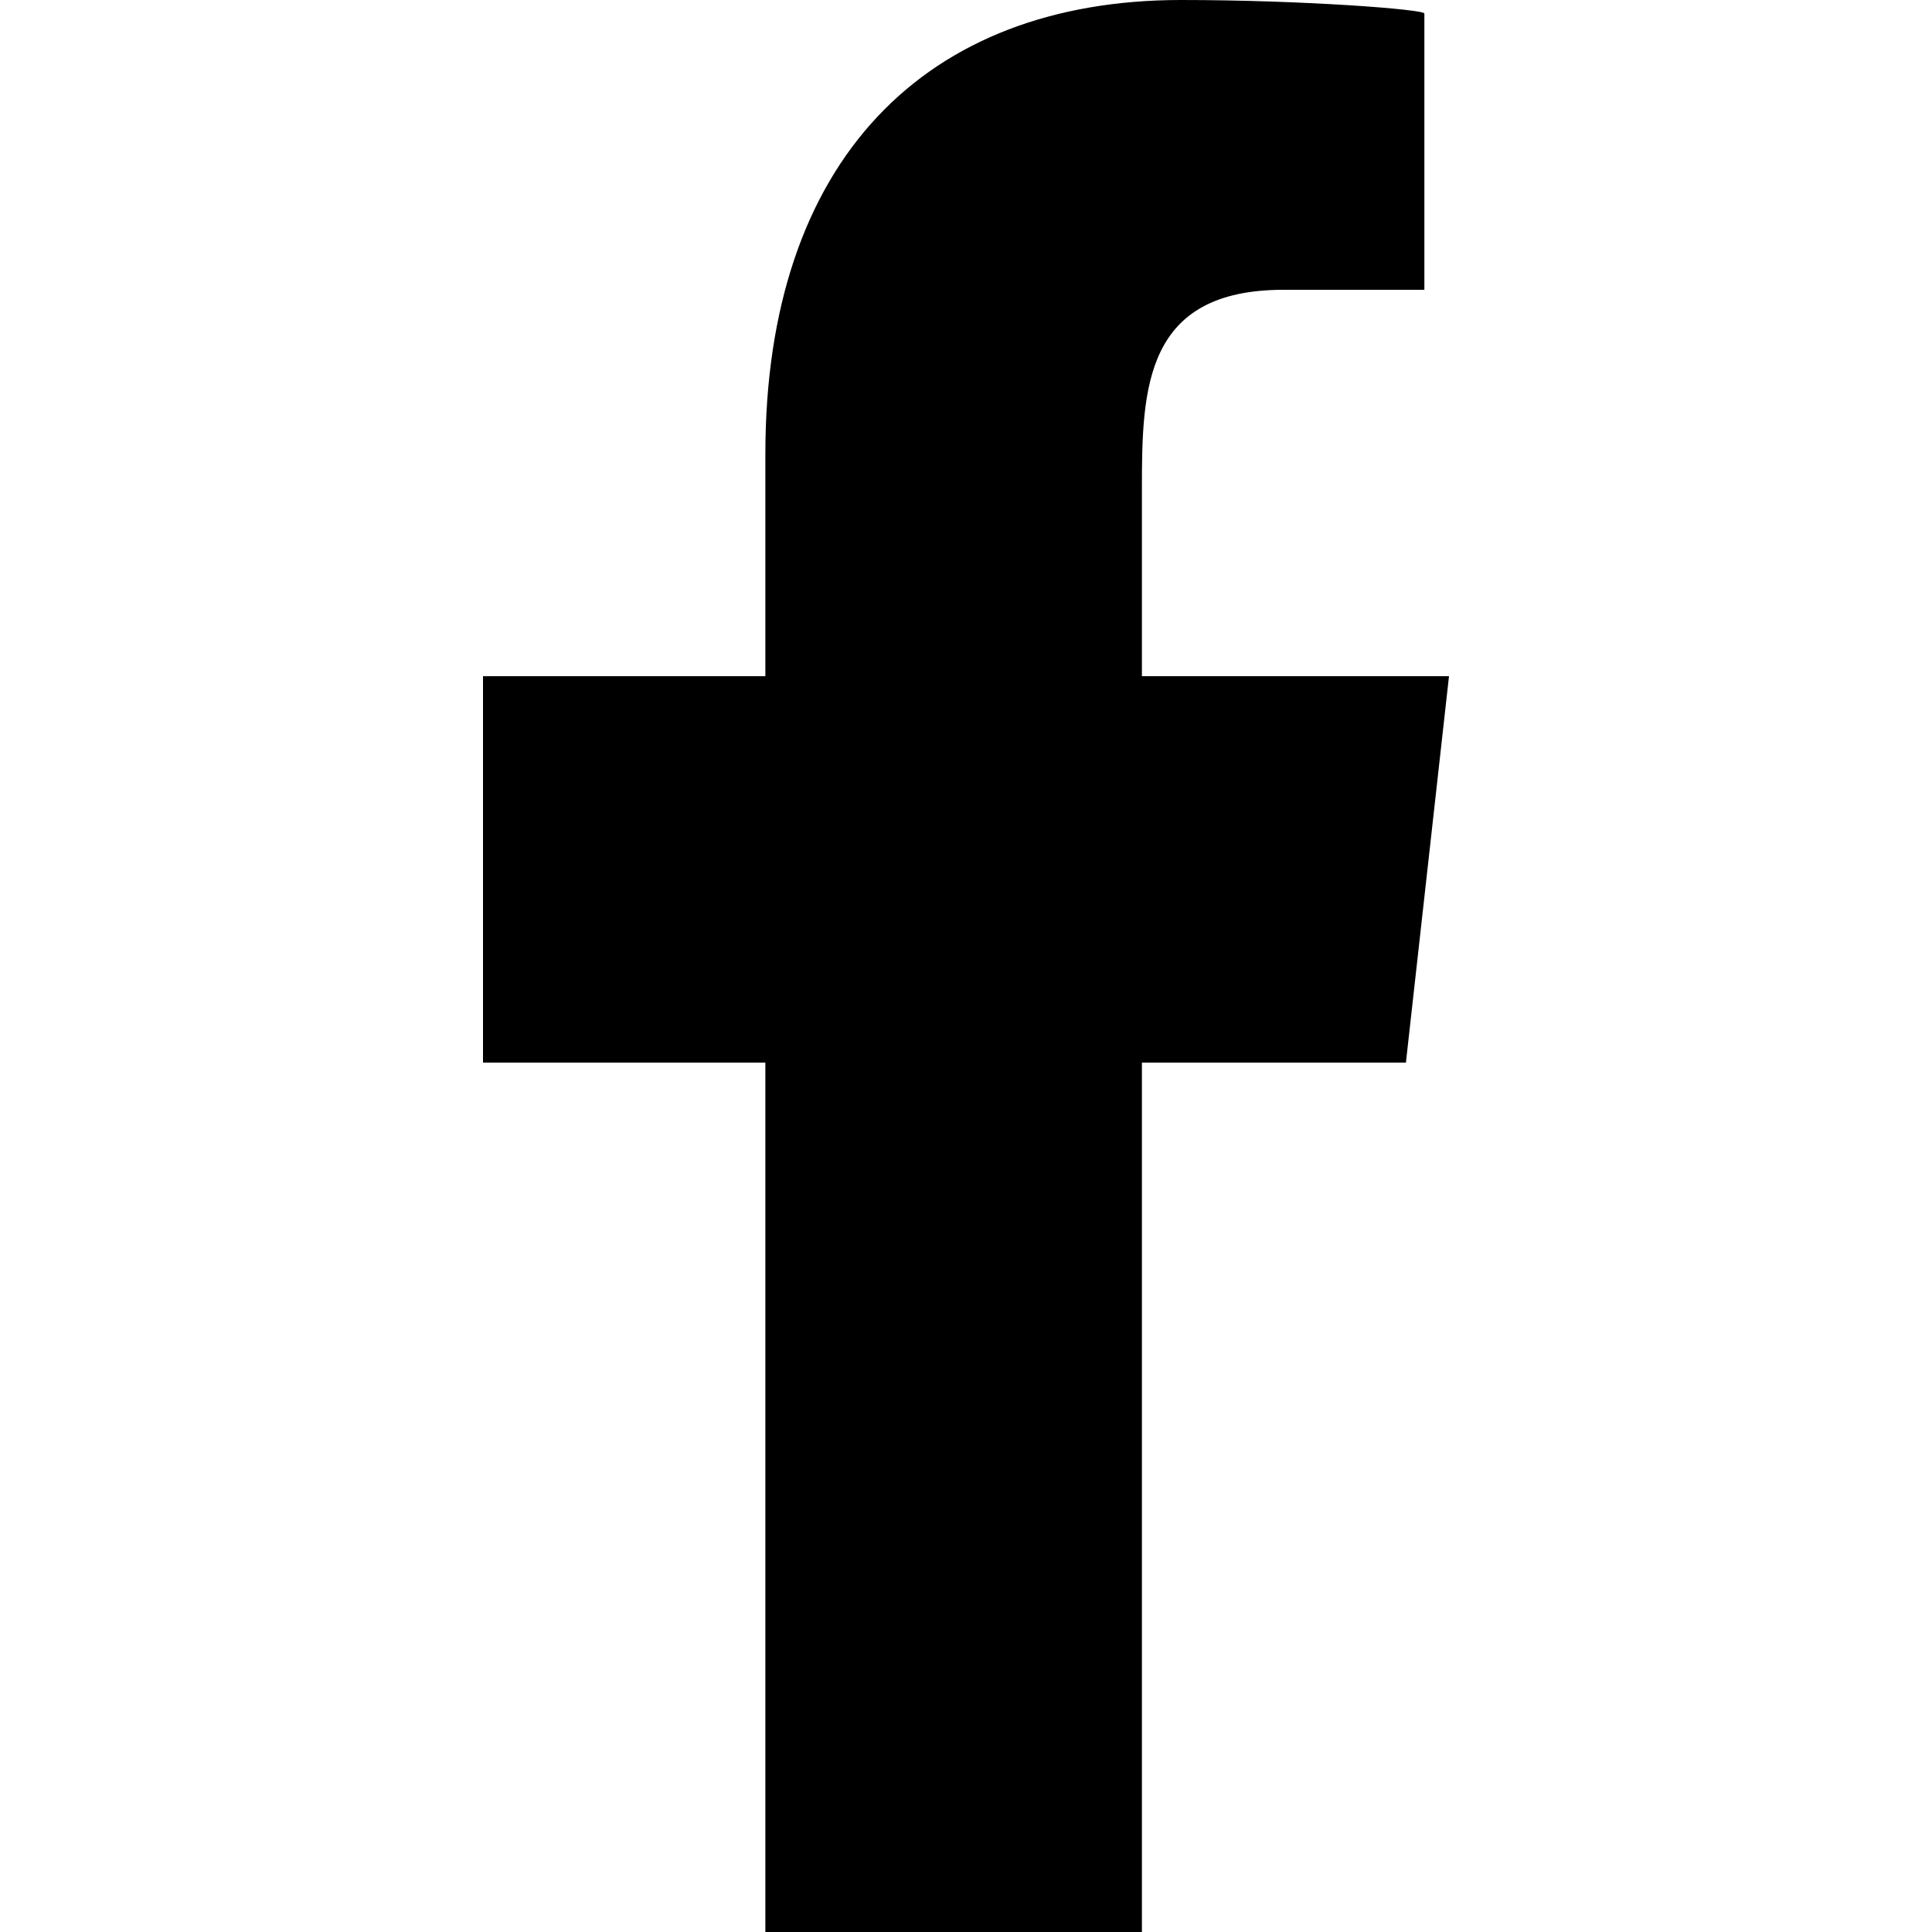
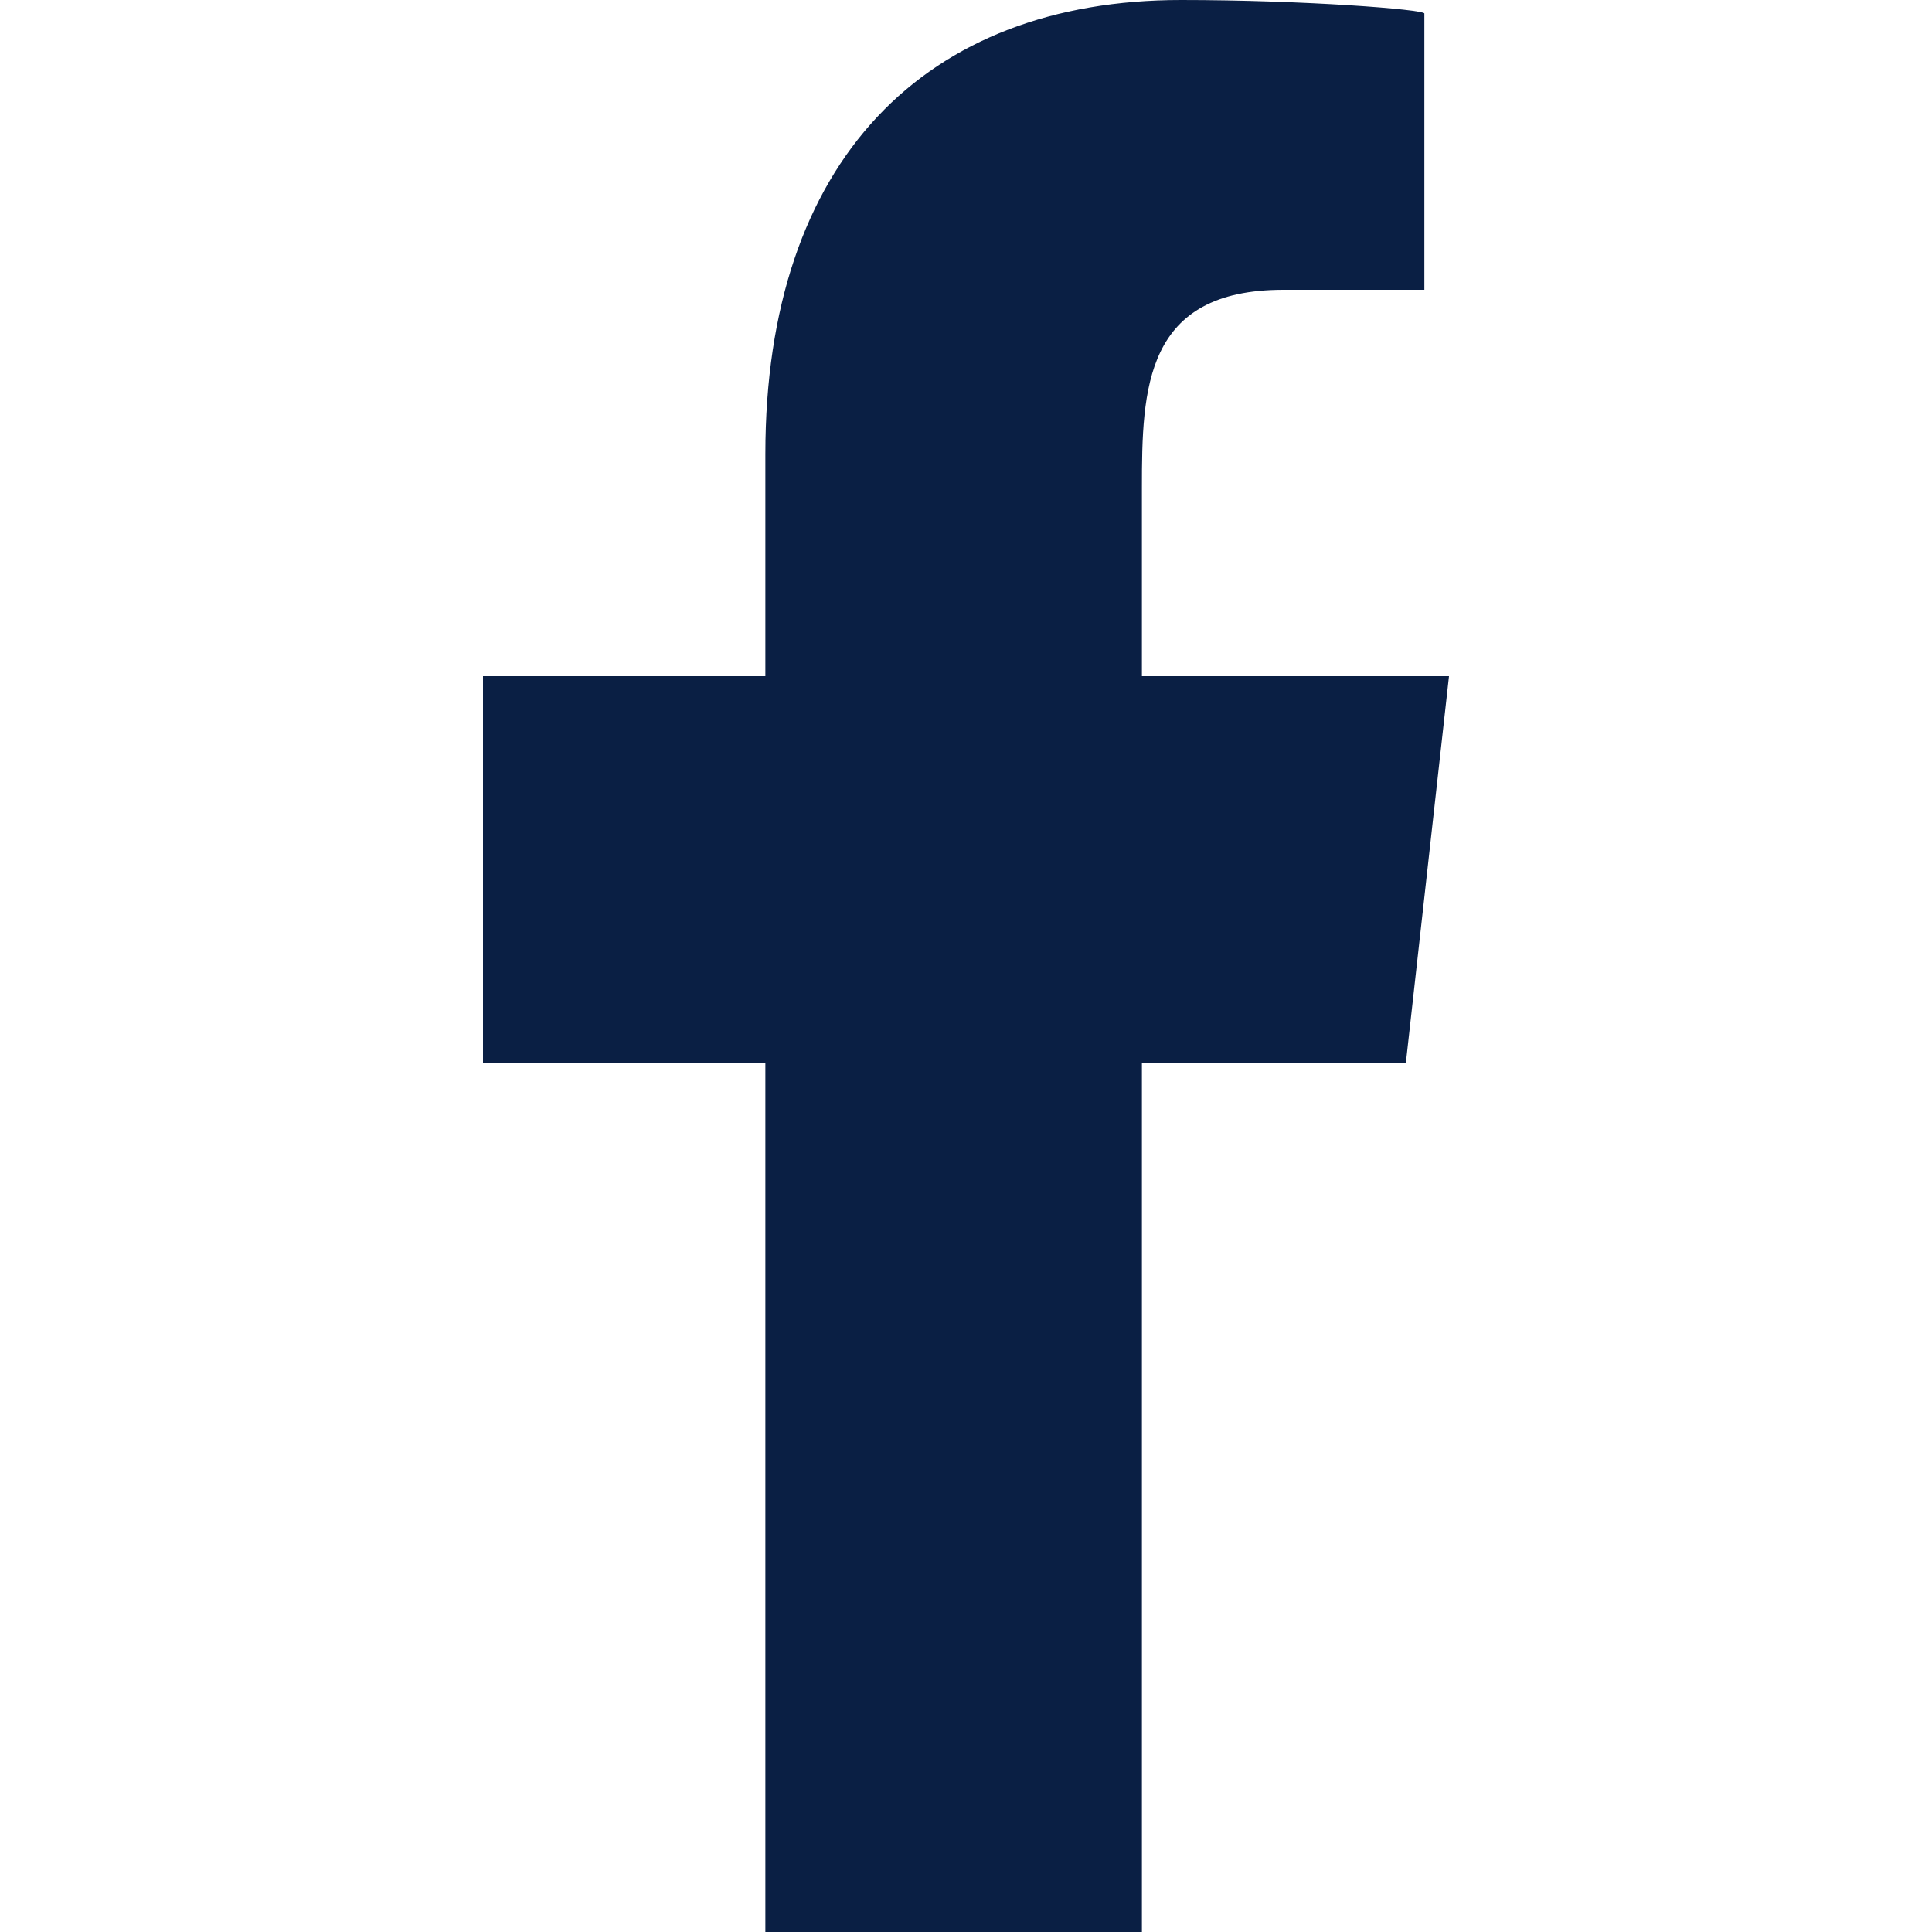
<svg xmlns="http://www.w3.org/2000/svg" width="800px" height="800px" viewBox="-5 0 20 20" version="1.1">
  <defs>

</defs>
  <g id="Page-1" stroke="none" stroke-width="1" fill="none" fill-rule="evenodd">
-     <g id="Dribbble-Light-Preview" transform="translate(-385, -7399)" fill="#000000">
+     <g id="Dribbble-Light-Preview" transform="translate(-385, -7399)" fill="#0a1f44">
      <g id="icons" transform="translate(56, 160)">
        <path d="M335.821,7259 L335.821,7250 L338.554,7250 L339,7246 L335.821,7246 L335.821,7244.052 C335.821,7243.022 335.848,7242 337.287,7242 L338.745,7242 L338.745,7239.14 C338.745,7239.097 337.492,7239 336.226,7239 C333.58,7239 331.923,7240.657 331.923,7243.7 L331.923,7246 L329,7246 L329,7250 L331.923,7250 L331.923,7259 L335.821,7259 Z" id="facebook-[#176]">

</path>
      </g>
    </g>
  </g>
</svg>
